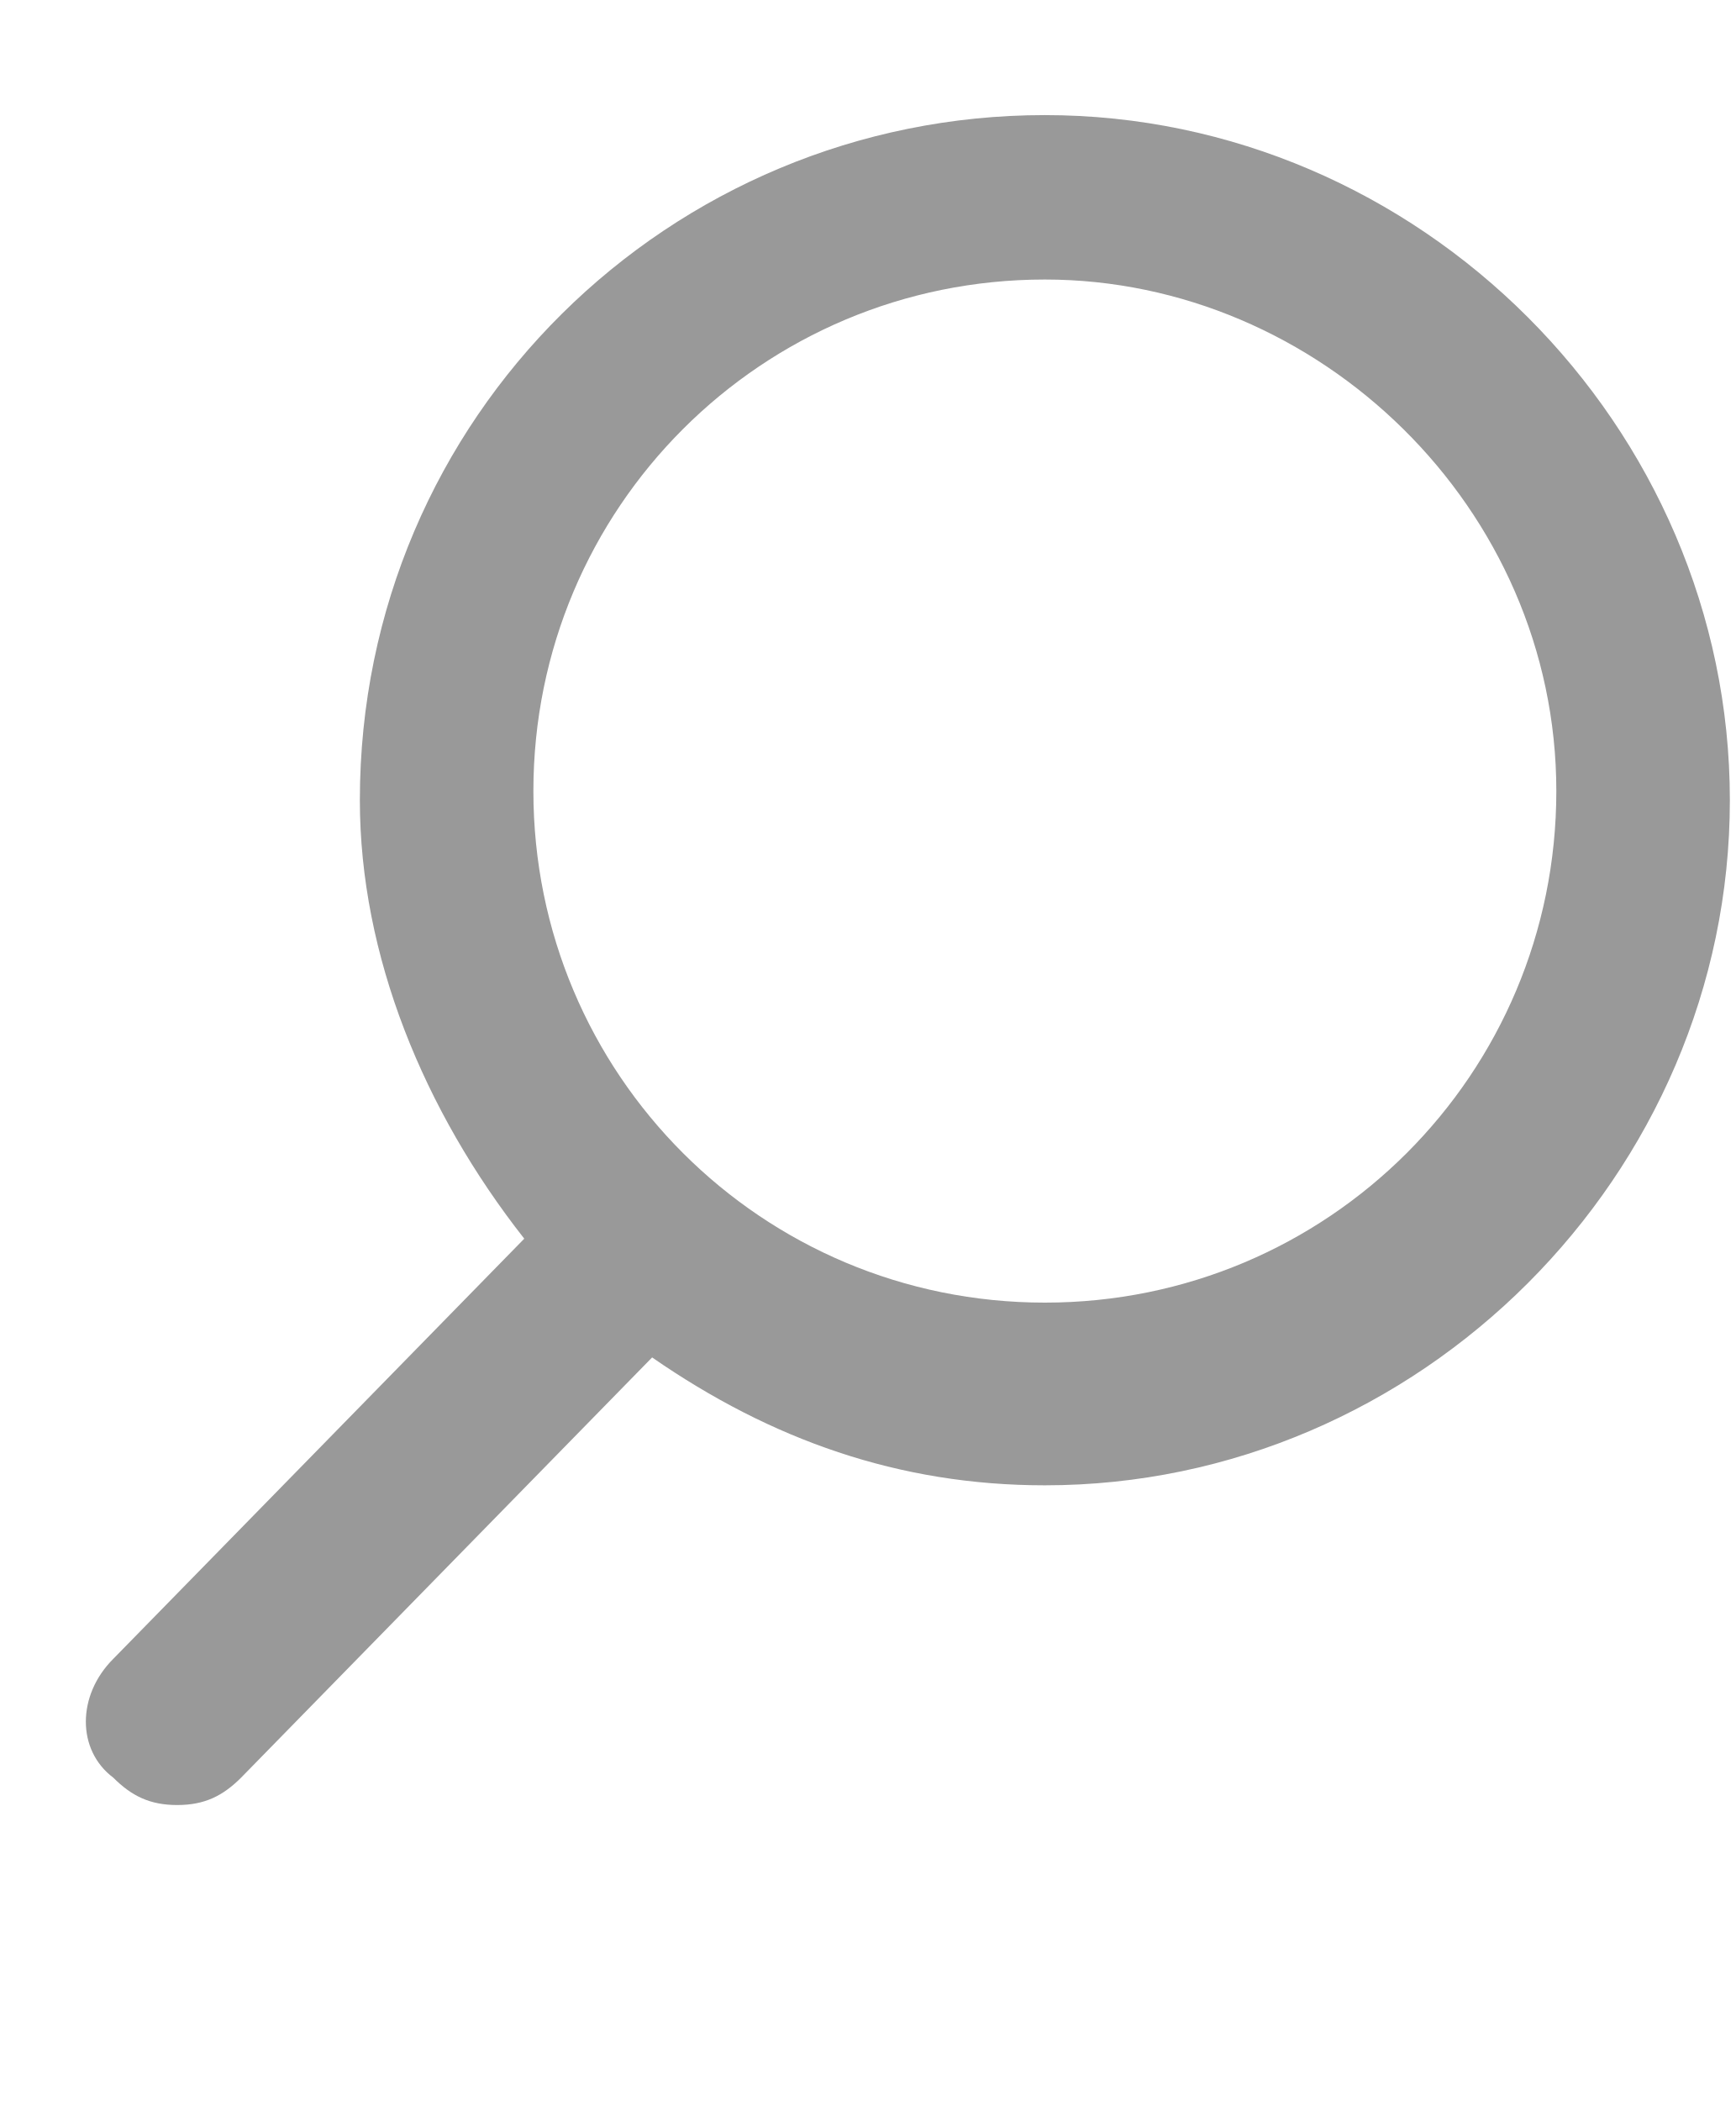
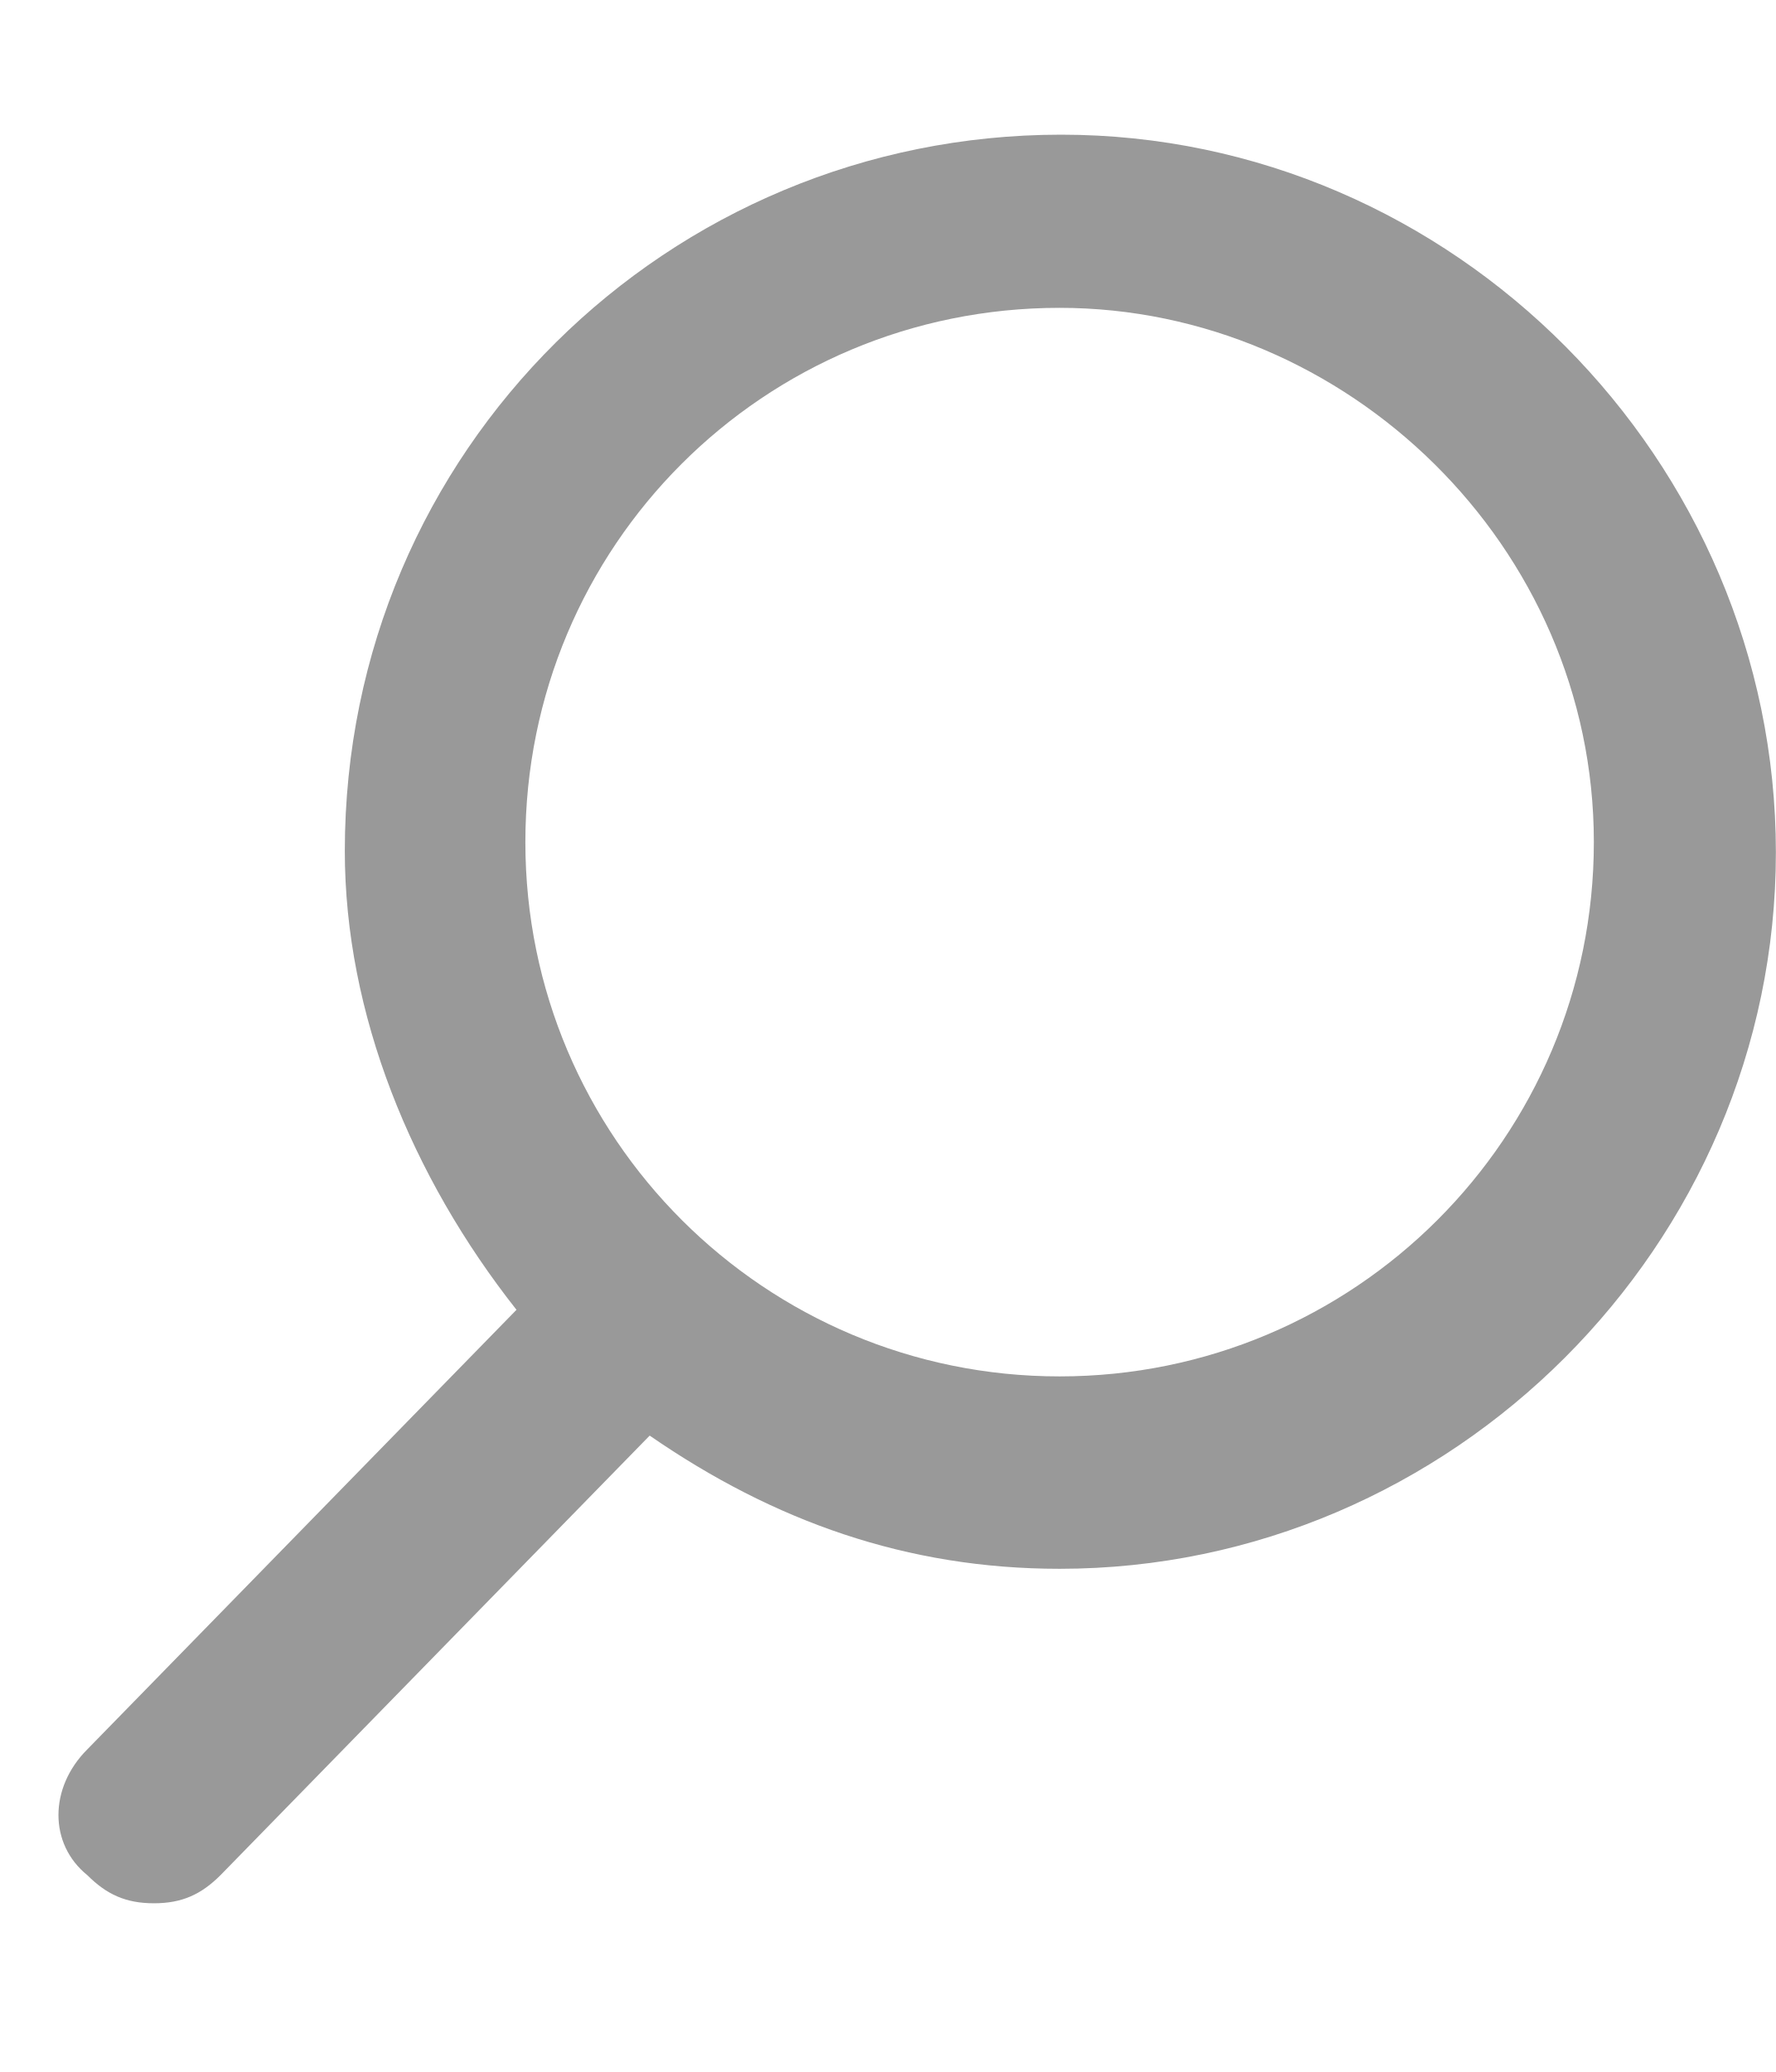
- <svg xmlns="http://www.w3.org/2000/svg" version="1.1" id="Слой_1" x="0px" y="0px" viewBox="0 0 19 23" style="enable-background:new 0 0 19 23;" xml:space="preserve">
+ <svg xmlns="http://www.w3.org/2000/svg" version="1.1" id="Слой_1" x="0px" y="0px" viewBox="0 0 12 14" style="enable-background:new 0 0 12 14;" xml:space="preserve">
  <style type="text/css">
	.st0{fill:#999999;}
</style>
-   <path class="st0" d="M1.24,18.16l4.5-4.6c-1.1-1.4-1.8-3.1-1.8-4.8c0-4.2,3.4-7.5,7.5-7.5s7.5,3.4,7.5,7.5s-3.4,7.5-7.5,7.5  c-1.6,0-3-0.5-4.3-1.4l-4.5,4.6c-0.2,0.2-0.4,0.3-0.7,0.3c-0.3,0-0.5-0.1-0.7-0.3C0.84,19.16,0.84,18.56,1.24,18.16z M11.44,3.06  c-3.1,0-5.6,2.5-5.6,5.6s2.5,5.6,5.6,5.6s5.6-2.5,5.6-5.6S14.44,3.06,11.44,3.06z" />
+   <path class="st0" d="M0.59,11.82l2.9-2.97c-0.71-0.9-1.16-2-1.16-3.1c0-2.71,2.19-4.84,4.84-4.84S12,3.11,12,5.76  s-2.19,4.84-4.84,4.84c-1.03,0-1.93-0.32-2.77-0.9l-2.9,2.97c-0.13,0.13-0.26,0.19-0.45,0.19s-0.32-0.06-0.45-0.19  C0.33,12.46,0.33,12.08,0.59,11.82z M7.16,2.08c-2,0-3.61,1.61-3.61,3.61S5.17,9.3,7.16,9.3s3.61-1.61,3.61-3.61S9.1,2.08,7.16,2.08  z" />
</svg>
